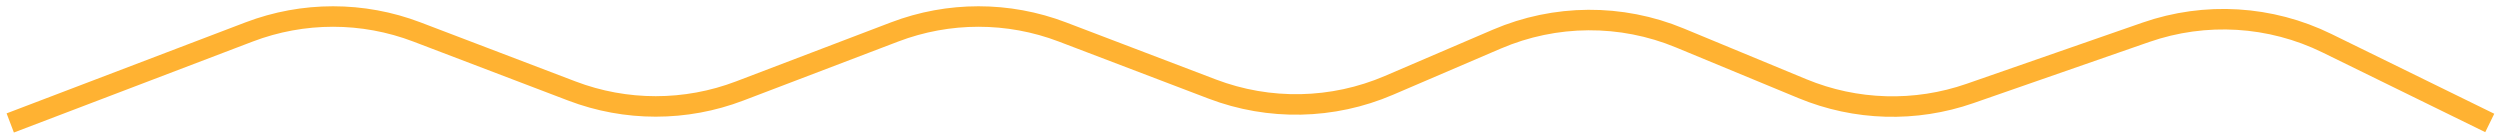
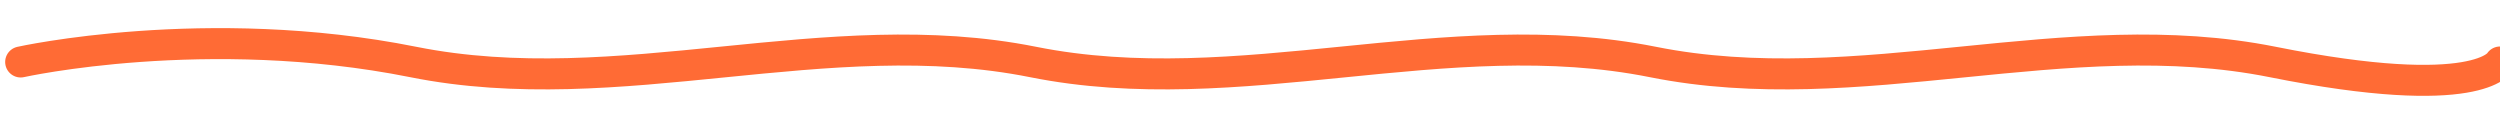
- <svg xmlns="http://www.w3.org/2000/svg" width="244" height="13" viewBox="0 0 244 13" fill="none">
-   <path d="M1 12L24.312 3.119C29.586 1.11 35.414 1.11 40.688 3.119L55.812 8.881C61.086 10.89 66.914 10.89 72.188 8.881L87.312 3.119C92.586 1.11 98.414 1.11 103.688 3.119L118.305 8.687C123.882 10.812 130.067 10.686 135.553 8.335L146.096 3.816C151.79 1.376 158.227 1.335 163.951 3.704L175.915 8.654C181.123 10.809 186.941 10.977 192.265 9.125L209.441 3.151C215.238 1.135 221.601 1.519 227.114 4.219L243 12" stroke="#FFB232" stroke-width="2" />
+ <svg xmlns="http://www.w3.org/2000/svg" width="242" height="12" viewBox="0 0 242 12" fill="none">
+   <path d="M2 6C2 6 20 2 40 6C60 10 80 2 100 6C120 10 140 2 160 6C180 10 200 2 220 6C240 10 242 6 242 6" stroke="#FF6B35" stroke-width="3" stroke-linecap="round" />
</svg>
